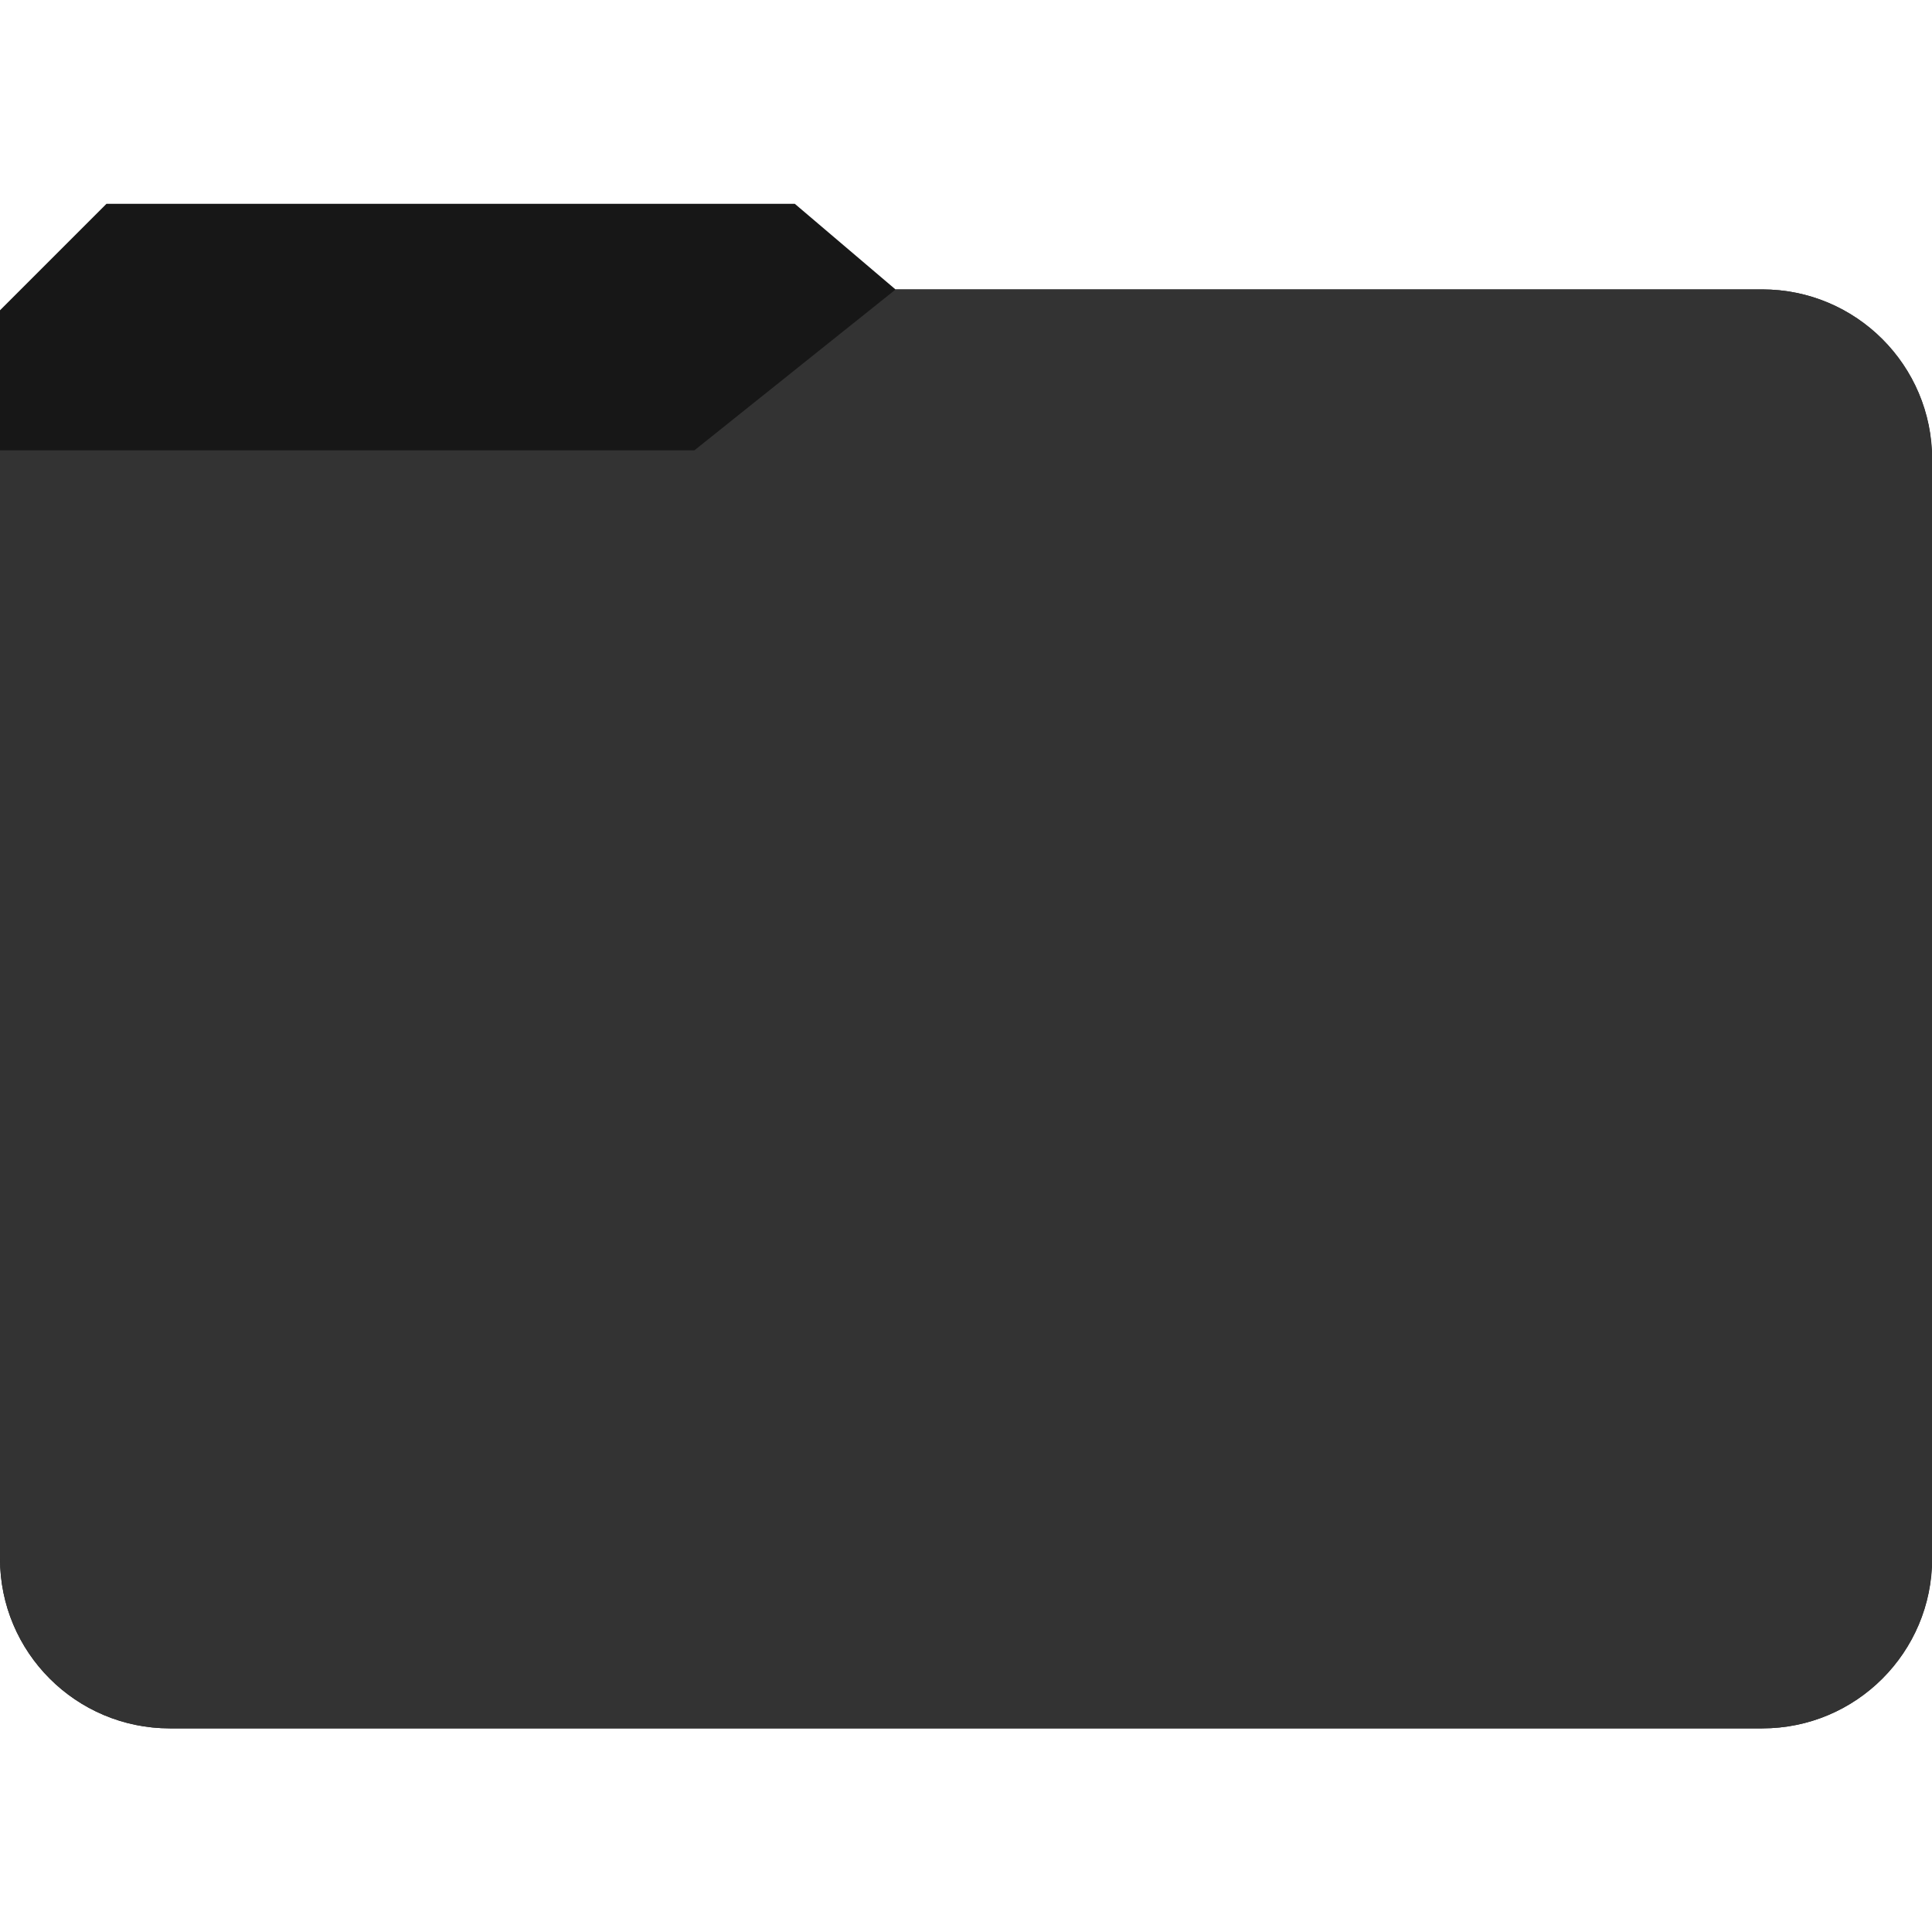
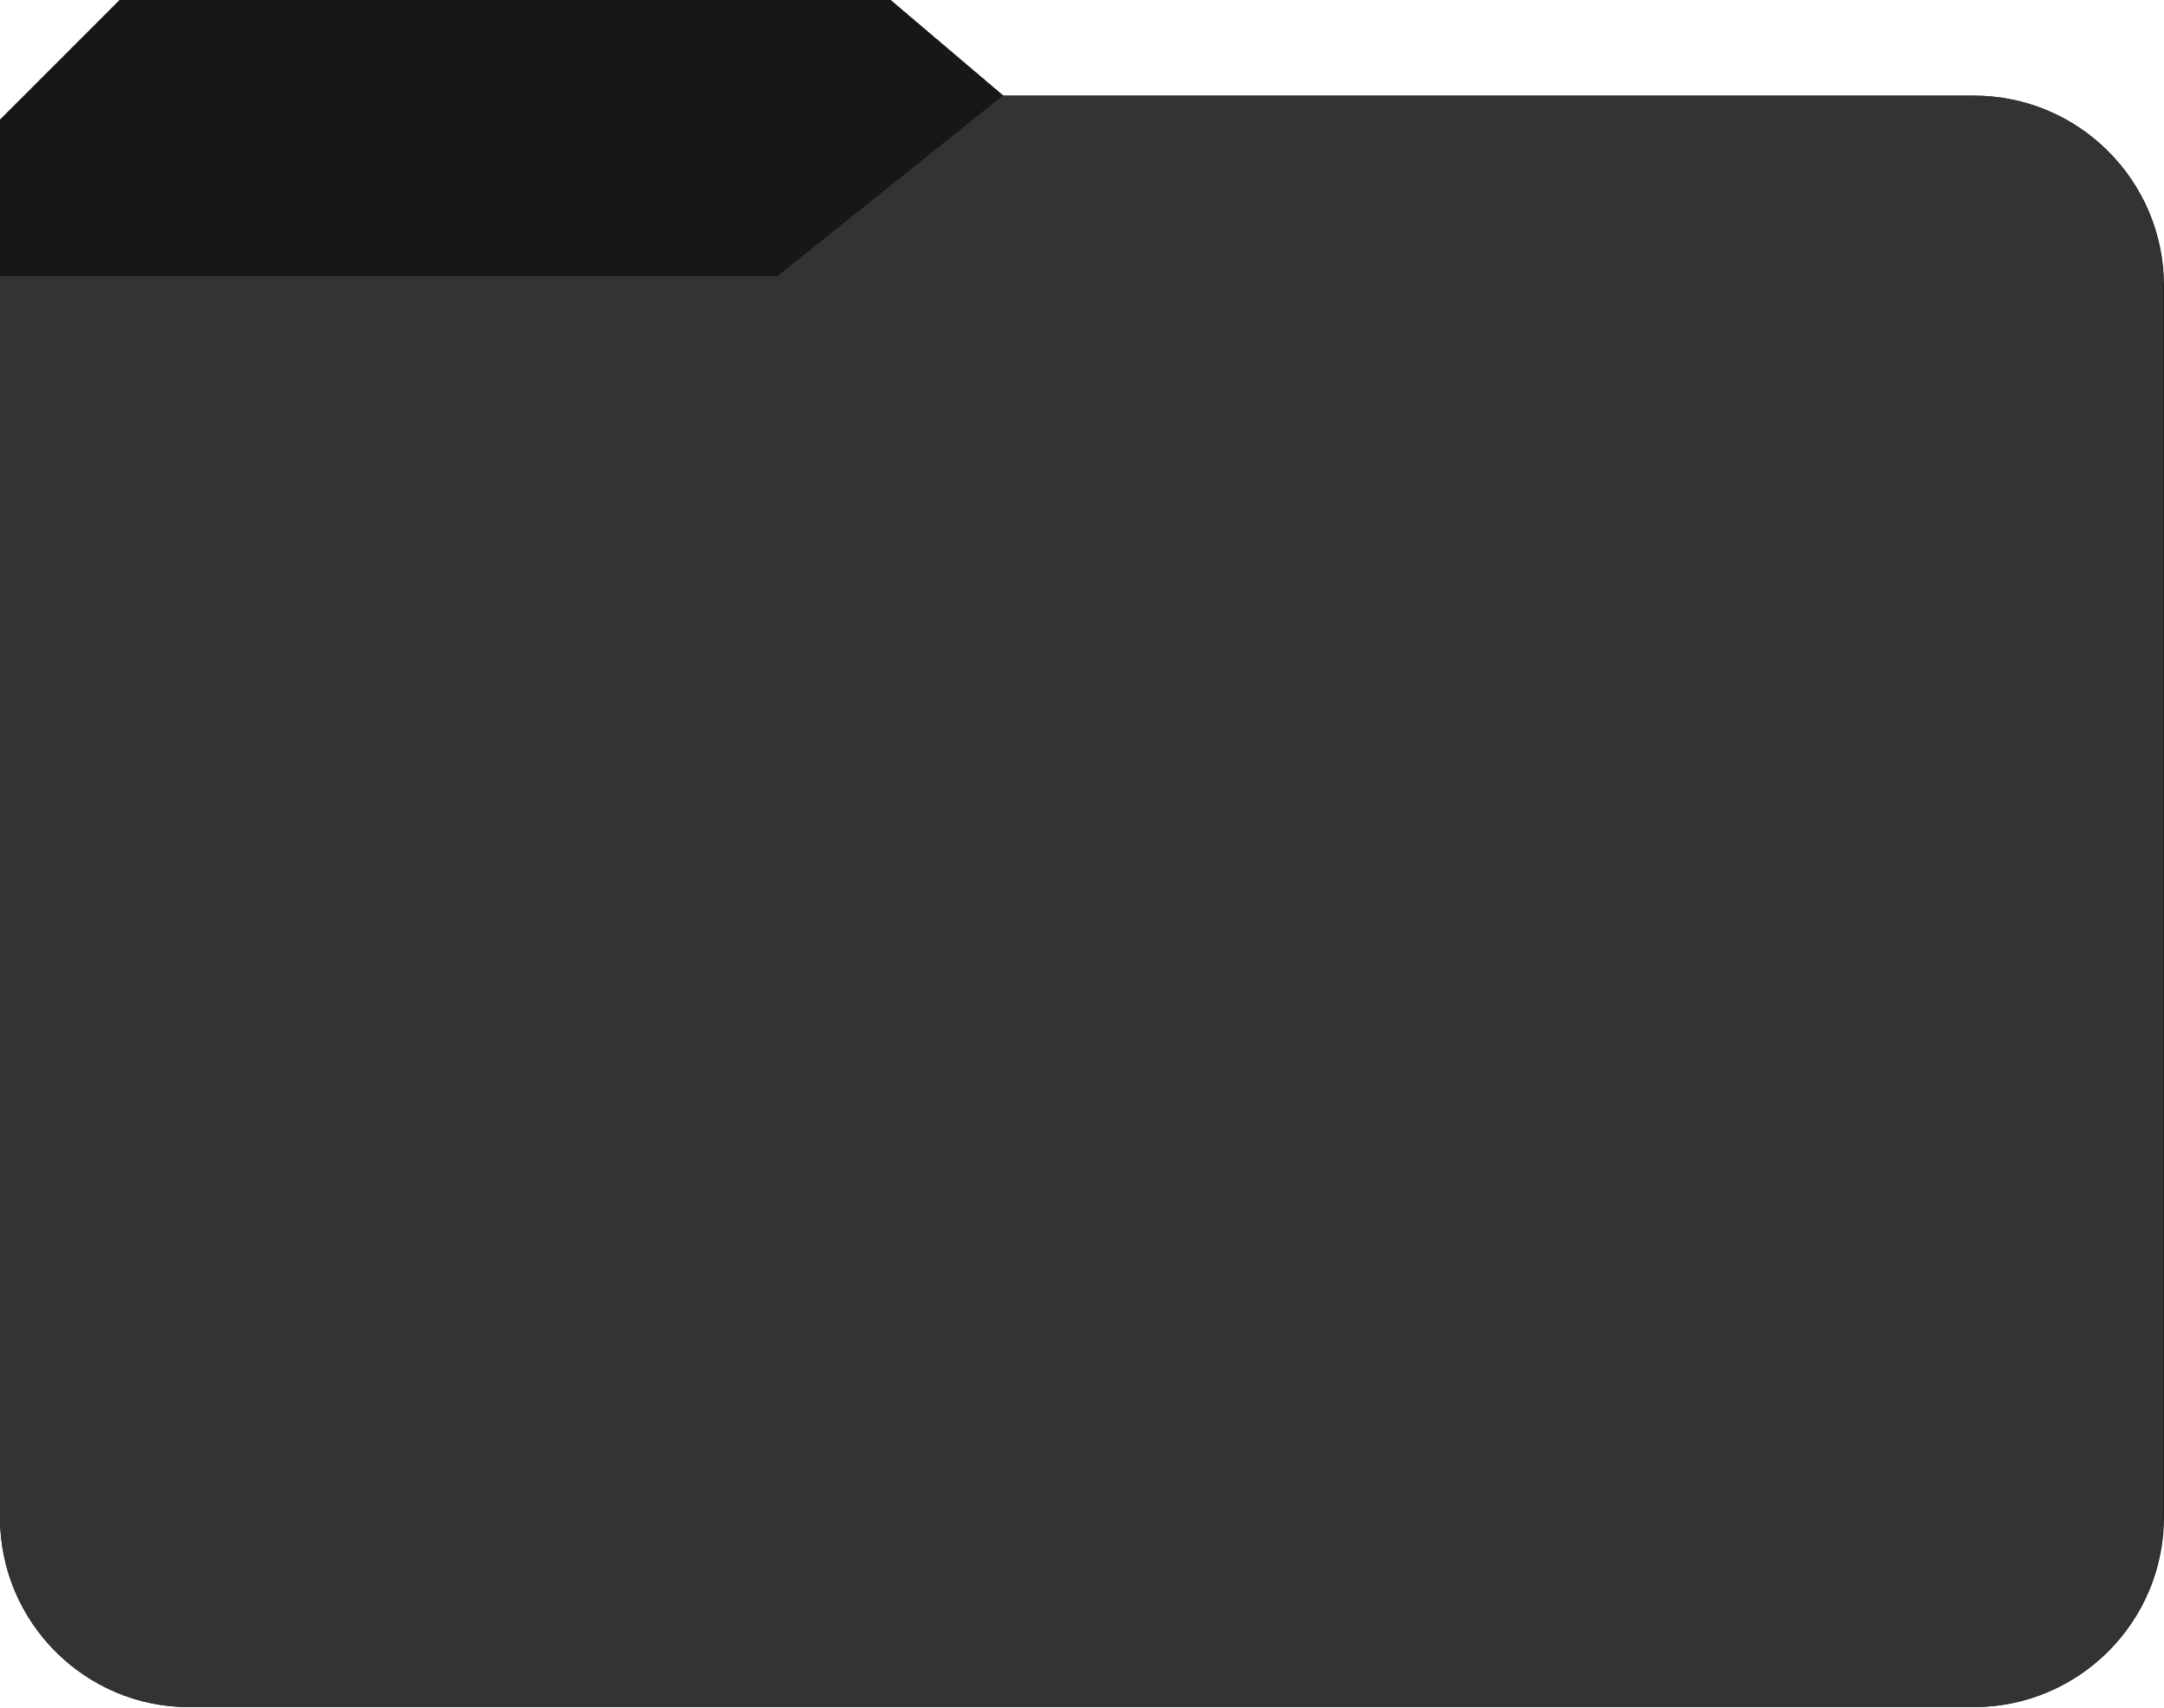
- <svg xmlns="http://www.w3.org/2000/svg" id="Layer_1" viewBox="0 0 100 100">
+ <svg xmlns="http://www.w3.org/2000/svg" id="Layer_1" viewBox="0 0 38.02 30">
  <defs>
    <style>.cls-1{fill:#333;}.cls-2{fill:#171717;}</style>
  </defs>
-   <path class="cls-2" d="m5.51,10.55h35.63l5.21,4.43h44.86c4.85,0,8.79,3.93,8.79,8.79v56.9c0,4.85-3.93,8.79-8.79,8.79H8.79c-4.85,0-8.79-3.93-8.79-8.79V16.06l5.51-5.51Z" />
-   <path class="cls-1" d="m0,23.31h35.94l10.42-8.33h44.86c4.85,0,8.79,3.93,8.79,8.79v56.9c0,4.85-3.93,8.79-8.79,8.79H8.79c-4.85,0-8.79-3.93-8.79-8.79V23.31Z" />
+   <path class="cls-2" d="m2.1,0h13.55l1.98,1.68h17.05c1.85,0,3.34,1.5,3.34,3.34v21.63c0,1.85-1.5,3.34-3.34,3.34H3.34C1.5,30,0,28.5,0,26.66V2.1L2.1,0Z" />
+   <path class="cls-1" d="m0,4.85h13.66l3.96-3.17h17.05c1.85,0,3.34,1.5,3.34,3.34v21.63c0,1.85-1.5,3.34-3.34,3.34H3.34C1.5,30,0,28.5,0,26.66V4.85Z" />
</svg>
